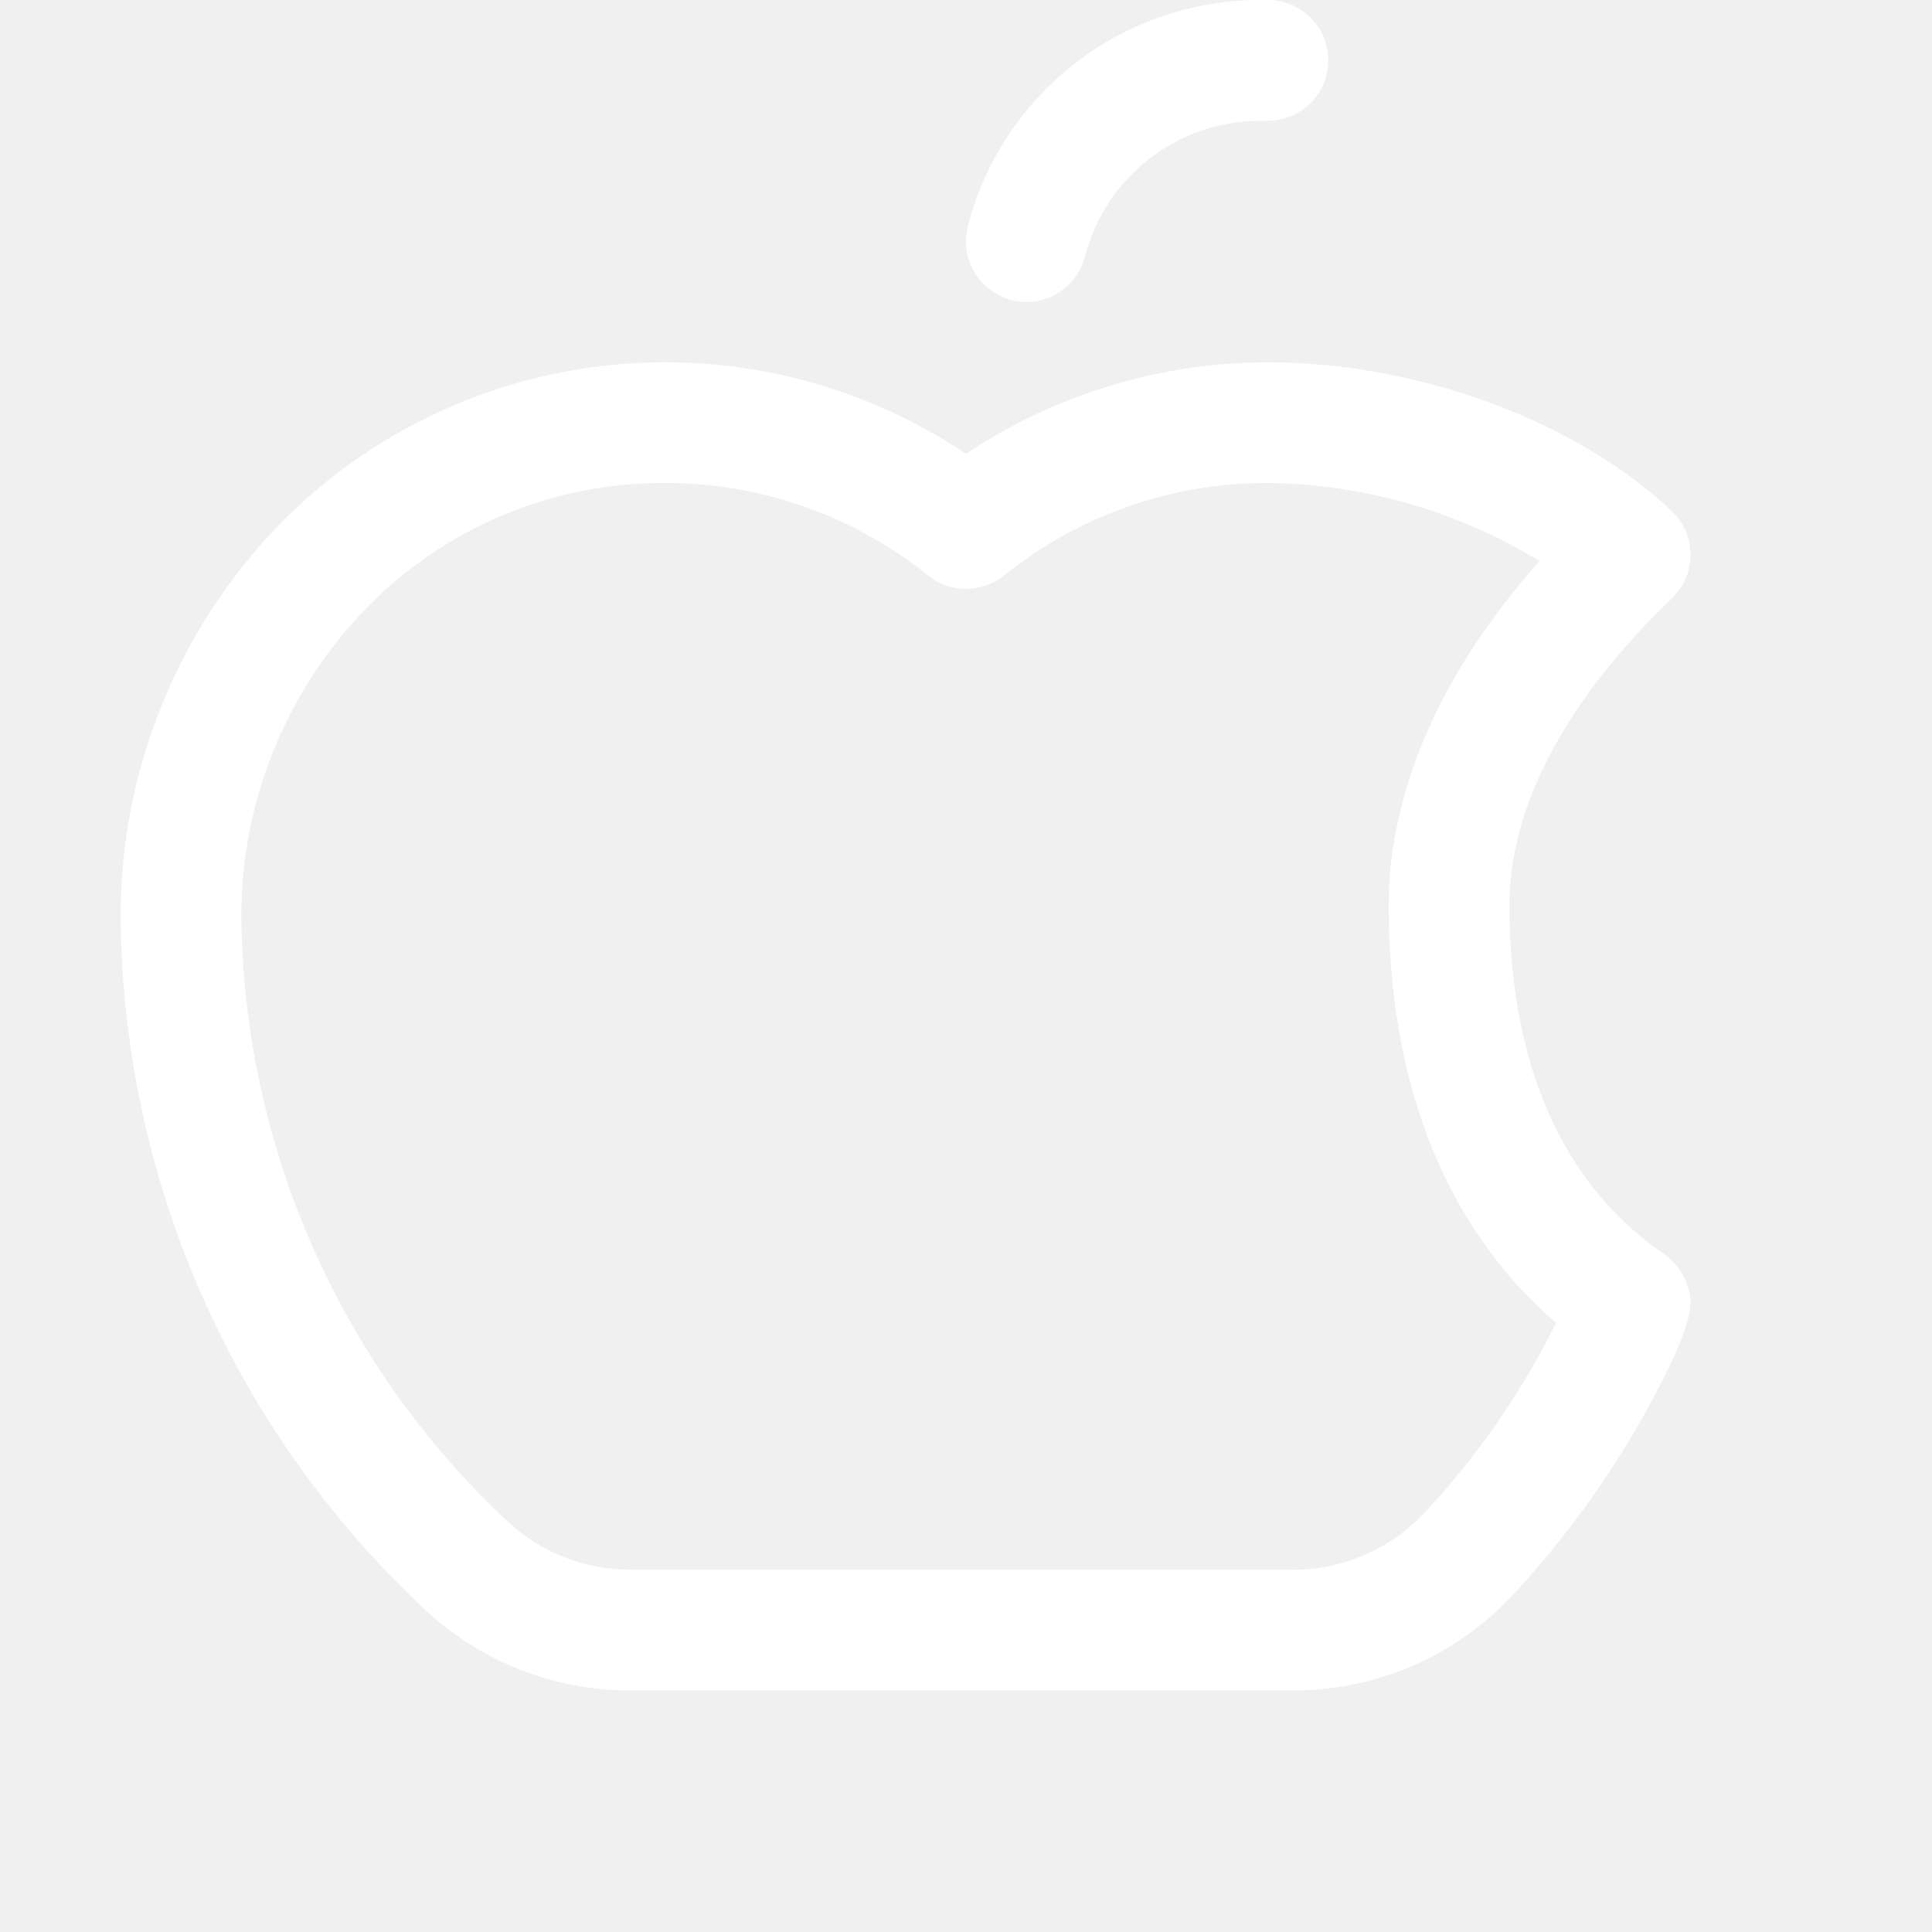
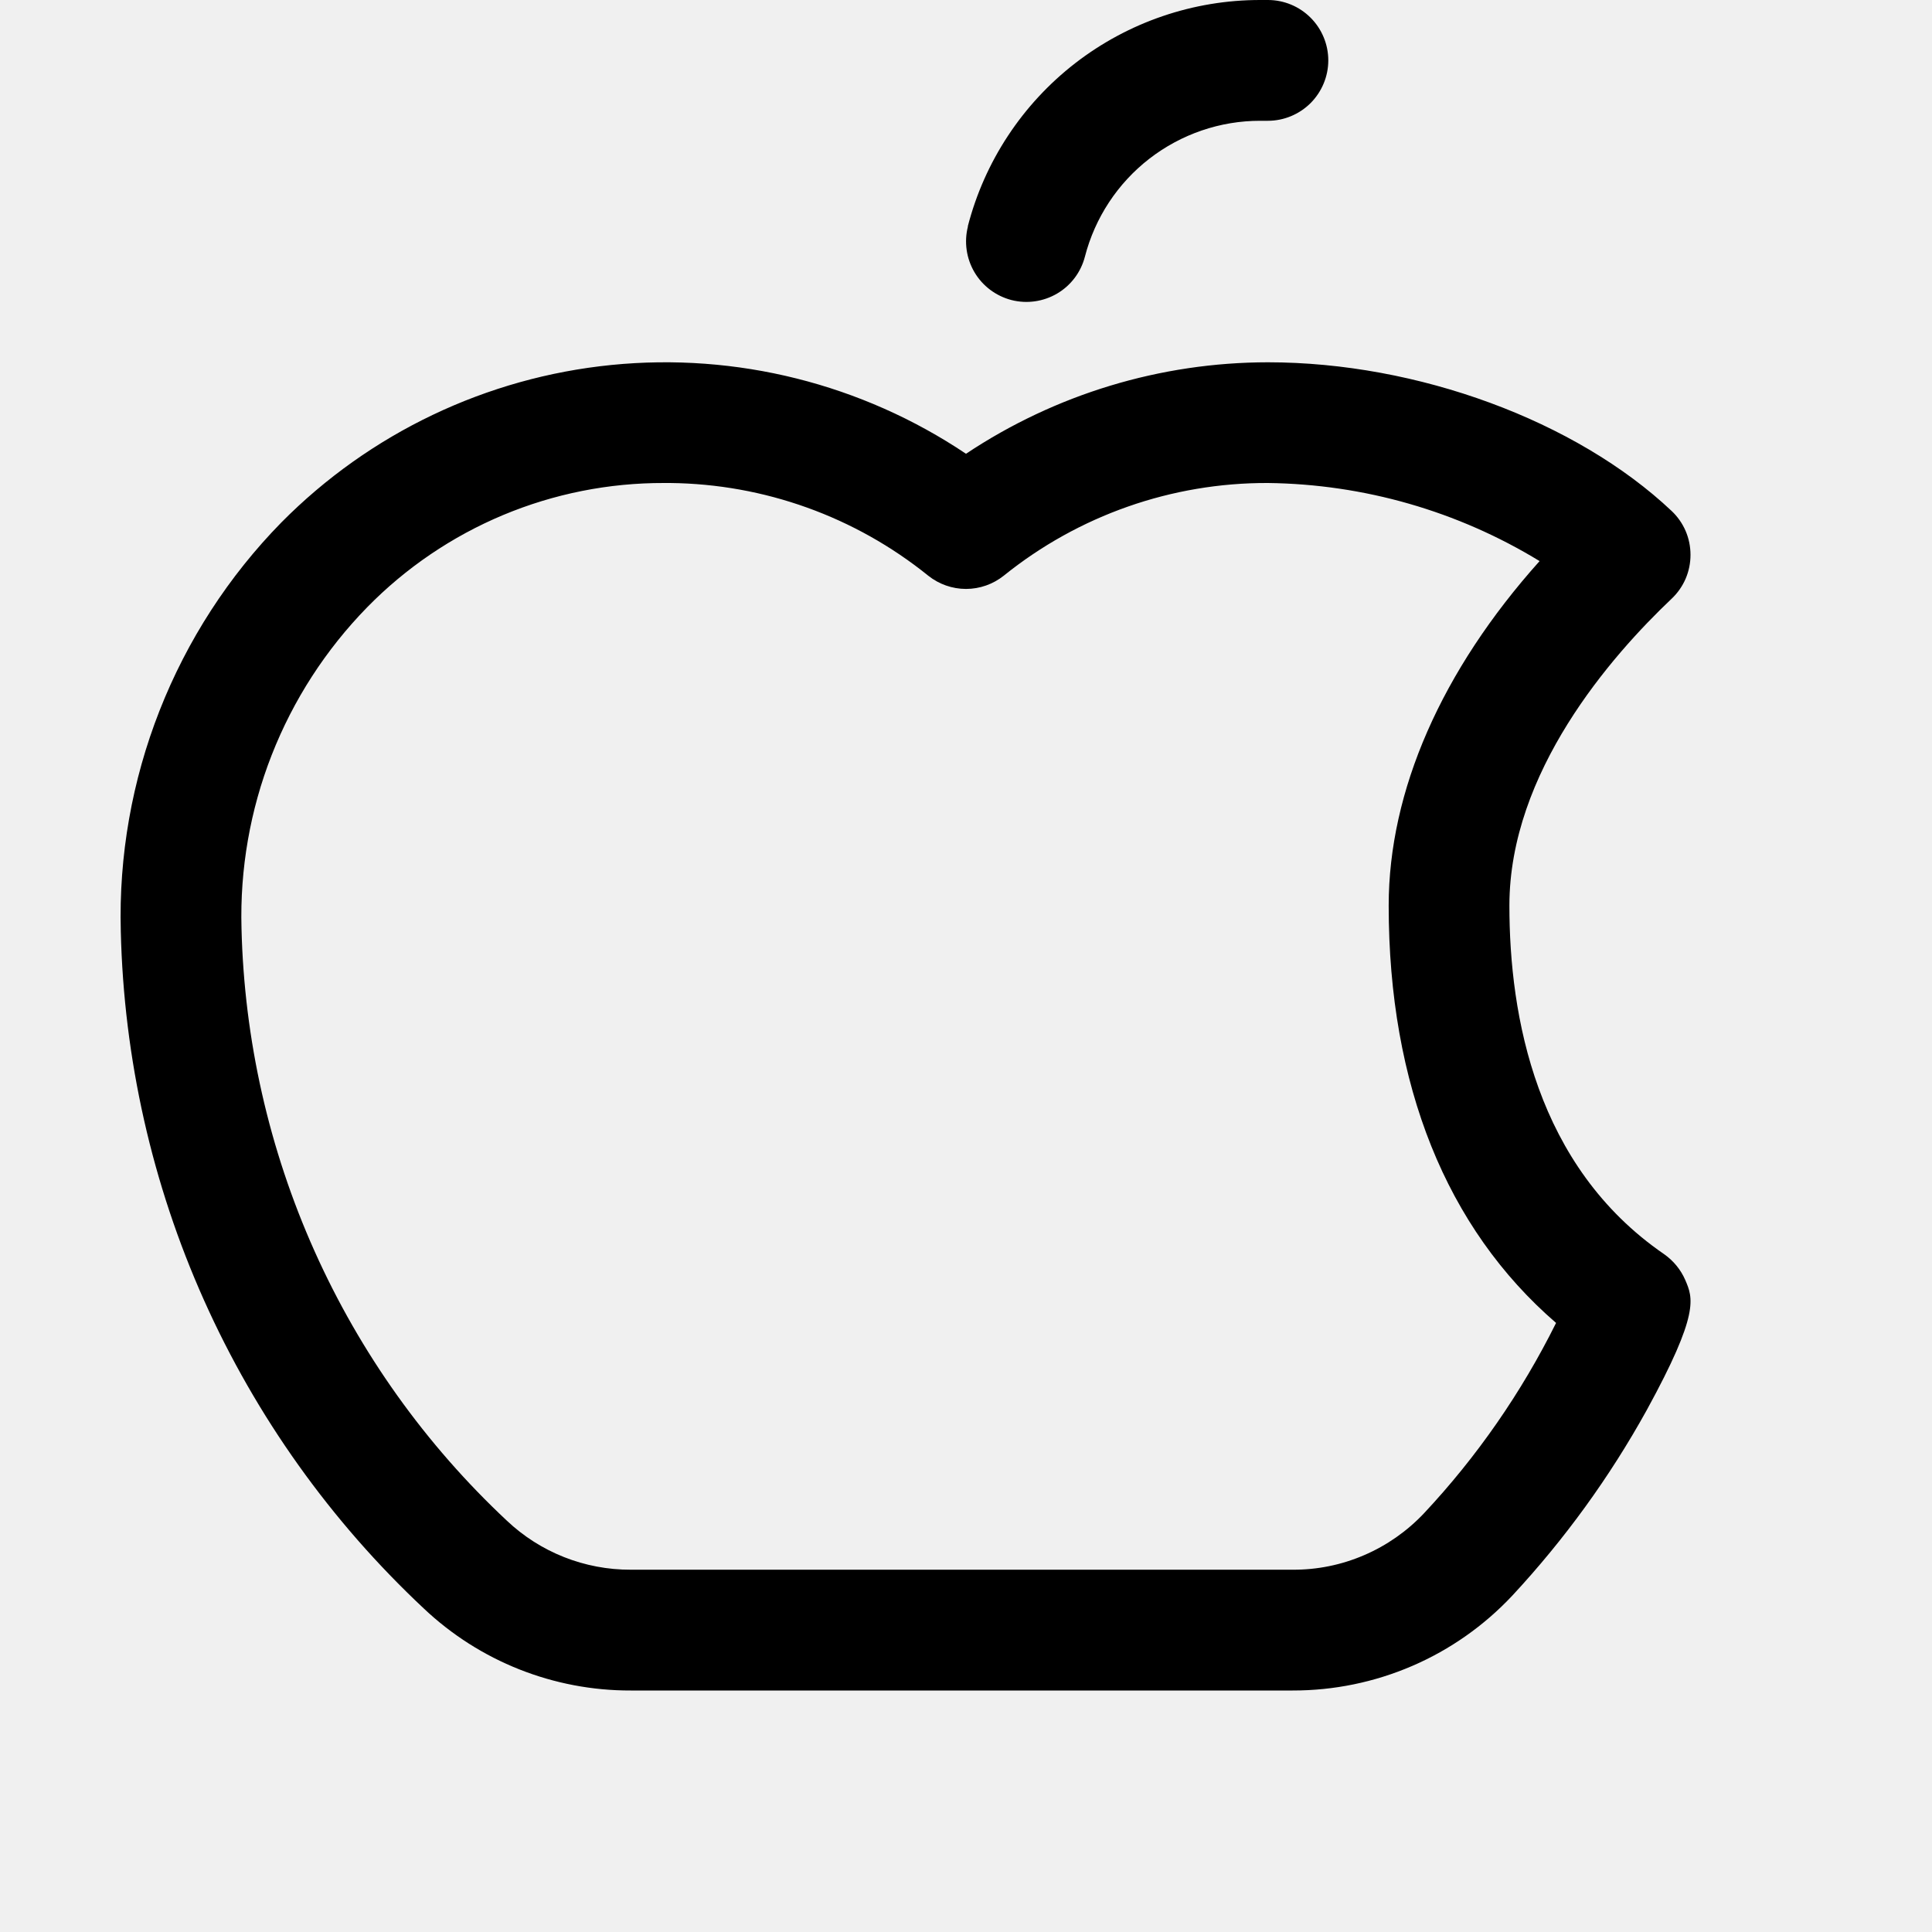
<svg xmlns="http://www.w3.org/2000/svg" preserveAspectRatio="none" overflow="visible" style="display: block;" width="23.8" height="23.8" viewBox="0 0 23.8 23.8" fill="none">
  <g id="AppleLogo">
-     <path id="Vector" d="M20.76 15.767C20.704 15.639 20.614 15.53 20.5 15.45C18.922 14.367 18.594 12.517 18.594 11.156C18.594 9.513 19.846 8.083 20.593 7.375C20.666 7.306 20.725 7.222 20.765 7.129C20.805 7.036 20.825 6.936 20.825 6.835C20.825 6.734 20.805 6.634 20.765 6.541C20.725 6.448 20.666 6.364 20.593 6.295C19.414 5.182 17.462 4.463 15.619 4.463C14.295 4.464 13.002 4.856 11.9 5.59C10.616 4.729 9.071 4.342 7.532 4.496C5.993 4.65 4.555 5.336 3.467 6.435C2.816 7.099 2.306 7.888 1.966 8.753C1.626 9.618 1.463 10.543 1.488 11.472C1.525 13.041 1.873 14.587 2.514 16.019C3.155 17.451 4.075 18.741 5.22 19.814C5.909 20.466 6.823 20.828 7.771 20.825H15.923C16.43 20.826 16.932 20.723 17.398 20.522C17.864 20.321 18.283 20.026 18.63 19.656C19.273 18.964 19.83 18.196 20.287 17.369C20.94 16.177 20.856 15.991 20.76 15.767ZM17.541 18.643C17.333 18.863 17.082 19.039 16.804 19.158C16.526 19.278 16.226 19.339 15.923 19.337H7.771C7.203 19.339 6.656 19.123 6.243 18.732C5.241 17.794 4.436 16.666 3.875 15.413C3.314 14.16 3.008 12.808 2.975 11.435C2.955 10.706 3.081 9.98 3.347 9.301C3.613 8.622 4.013 8.003 4.523 7.481C5 6.994 5.569 6.608 6.197 6.345C6.826 6.082 7.5 5.948 8.181 5.95H8.254C9.413 5.962 10.533 6.364 11.435 7.092C11.567 7.197 11.731 7.255 11.9 7.255C12.069 7.255 12.233 7.197 12.365 7.092C13.287 6.349 14.435 5.946 15.619 5.95C16.801 5.964 17.957 6.296 18.966 6.912C17.757 8.262 17.107 9.745 17.107 11.156C17.107 13.366 17.817 15.129 19.169 16.297C18.743 17.154 18.195 17.945 17.541 18.643ZM11.922 2.789C12.128 1.99 12.594 1.283 13.246 0.778C13.899 0.273 14.701 -0.001 15.526 1.87575e-06H15.619C15.816 1.87575e-06 16.005 0.078 16.145 0.218C16.284 0.357 16.363 0.546 16.363 0.744C16.363 0.941 16.284 1.13 16.145 1.27C16.005 1.409 15.816 1.488 15.619 1.488H15.526C15.031 1.487 14.551 1.652 14.159 1.955C13.768 2.258 13.489 2.682 13.365 3.161C13.316 3.352 13.193 3.516 13.023 3.616C12.853 3.716 12.65 3.745 12.459 3.696C12.268 3.646 12.104 3.523 12.004 3.353C11.904 3.183 11.875 2.98 11.924 2.789H11.922Z" fill="white" />
+     <path id="Vector" d="M20.76 15.767C20.704 15.639 20.614 15.53 20.5 15.45C18.922 14.367 18.594 12.517 18.594 11.156C18.594 9.513 19.846 8.083 20.593 7.375C20.666 7.306 20.725 7.222 20.765 7.129C20.805 7.036 20.825 6.936 20.825 6.835C20.825 6.734 20.805 6.634 20.765 6.541C20.725 6.448 20.666 6.364 20.593 6.295C19.414 5.182 17.462 4.463 15.619 4.463C14.295 4.464 13.002 4.856 11.9 5.59C10.616 4.729 9.071 4.342 7.532 4.496C5.993 4.65 4.555 5.336 3.467 6.435C2.816 7.099 2.306 7.888 1.966 8.753C1.626 9.618 1.463 10.543 1.488 11.472C1.525 13.041 1.873 14.587 2.514 16.019C3.155 17.451 4.075 18.741 5.22 19.814C5.909 20.466 6.823 20.828 7.771 20.825H15.923C16.43 20.826 16.932 20.723 17.398 20.522C17.864 20.321 18.283 20.026 18.63 19.656C19.273 18.964 19.83 18.196 20.287 17.369C20.94 16.177 20.856 15.991 20.76 15.767ZM17.541 18.643C17.333 18.863 17.082 19.039 16.804 19.158C16.526 19.278 16.226 19.339 15.923 19.337H7.771C7.203 19.339 6.656 19.123 6.243 18.732C5.241 17.794 4.436 16.666 3.875 15.413C3.314 14.16 3.008 12.808 2.975 11.435C2.955 10.706 3.081 9.98 3.347 9.301C3.613 8.622 4.013 8.003 4.523 7.481C5 6.994 5.569 6.608 6.197 6.345C6.826 6.082 7.5 5.948 8.181 5.95H8.254C9.413 5.962 10.533 6.364 11.435 7.092C11.567 7.197 11.731 7.255 11.9 7.255C12.069 7.255 12.233 7.197 12.365 7.092C13.287 6.349 14.435 5.946 15.619 5.95C16.801 5.964 17.957 6.296 18.966 6.912C17.757 8.262 17.107 9.745 17.107 11.156C17.107 13.366 17.817 15.129 19.169 16.297C18.743 17.154 18.195 17.945 17.541 18.643ZM11.922 2.789C12.128 1.99 12.594 1.283 13.246 0.778C13.899 0.273 14.701 -0.001 15.526 1.87575e-06H15.619C15.816 1.87575e-06 16.005 0.078 16.145 0.218C16.284 0.357 16.363 0.546 16.363 0.744C16.363 0.941 16.284 1.13 16.145 1.27C16.005 1.409 15.816 1.488 15.619 1.488H15.526C15.031 1.487 14.551 1.652 14.159 1.955C13.768 2.258 13.489 2.682 13.365 3.161C13.316 3.352 13.193 3.516 13.023 3.616C12.853 3.716 12.65 3.745 12.459 3.696C12.268 3.646 12.104 3.523 12.004 3.353C11.904 3.183 11.875 2.98 11.924 2.789H11.922Z" fill="#000000" />
  </g>
</svg>
